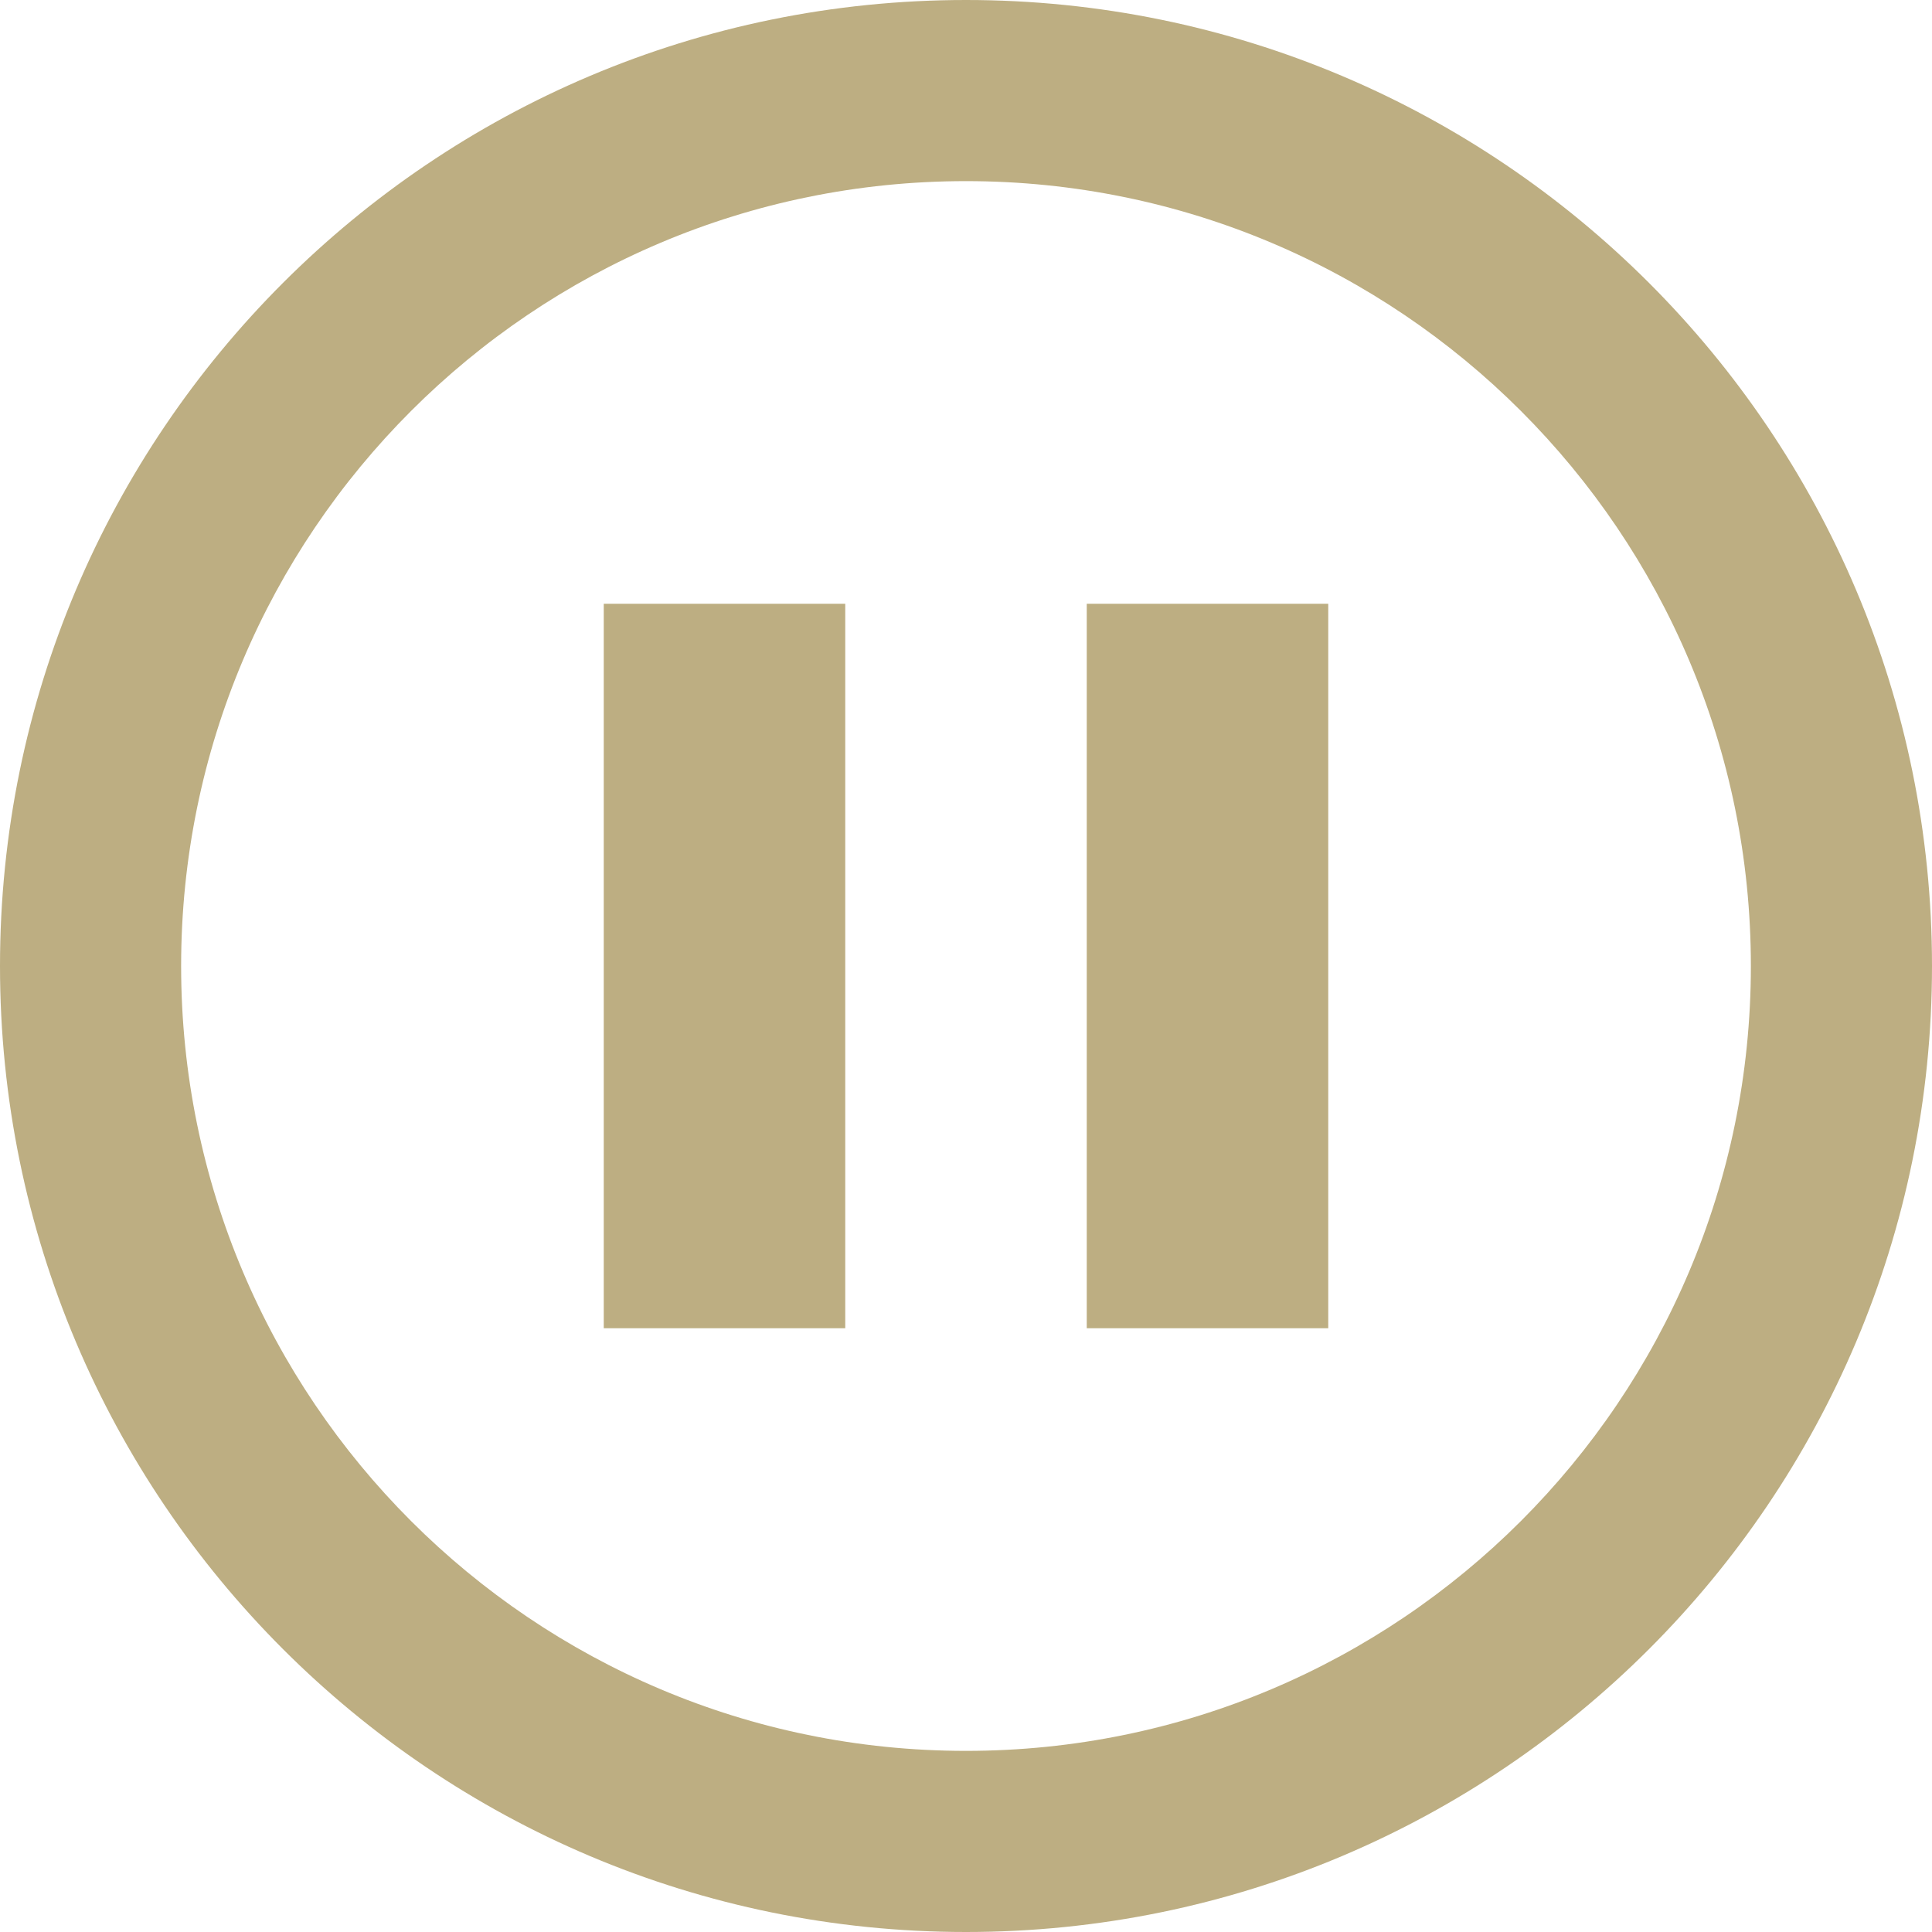
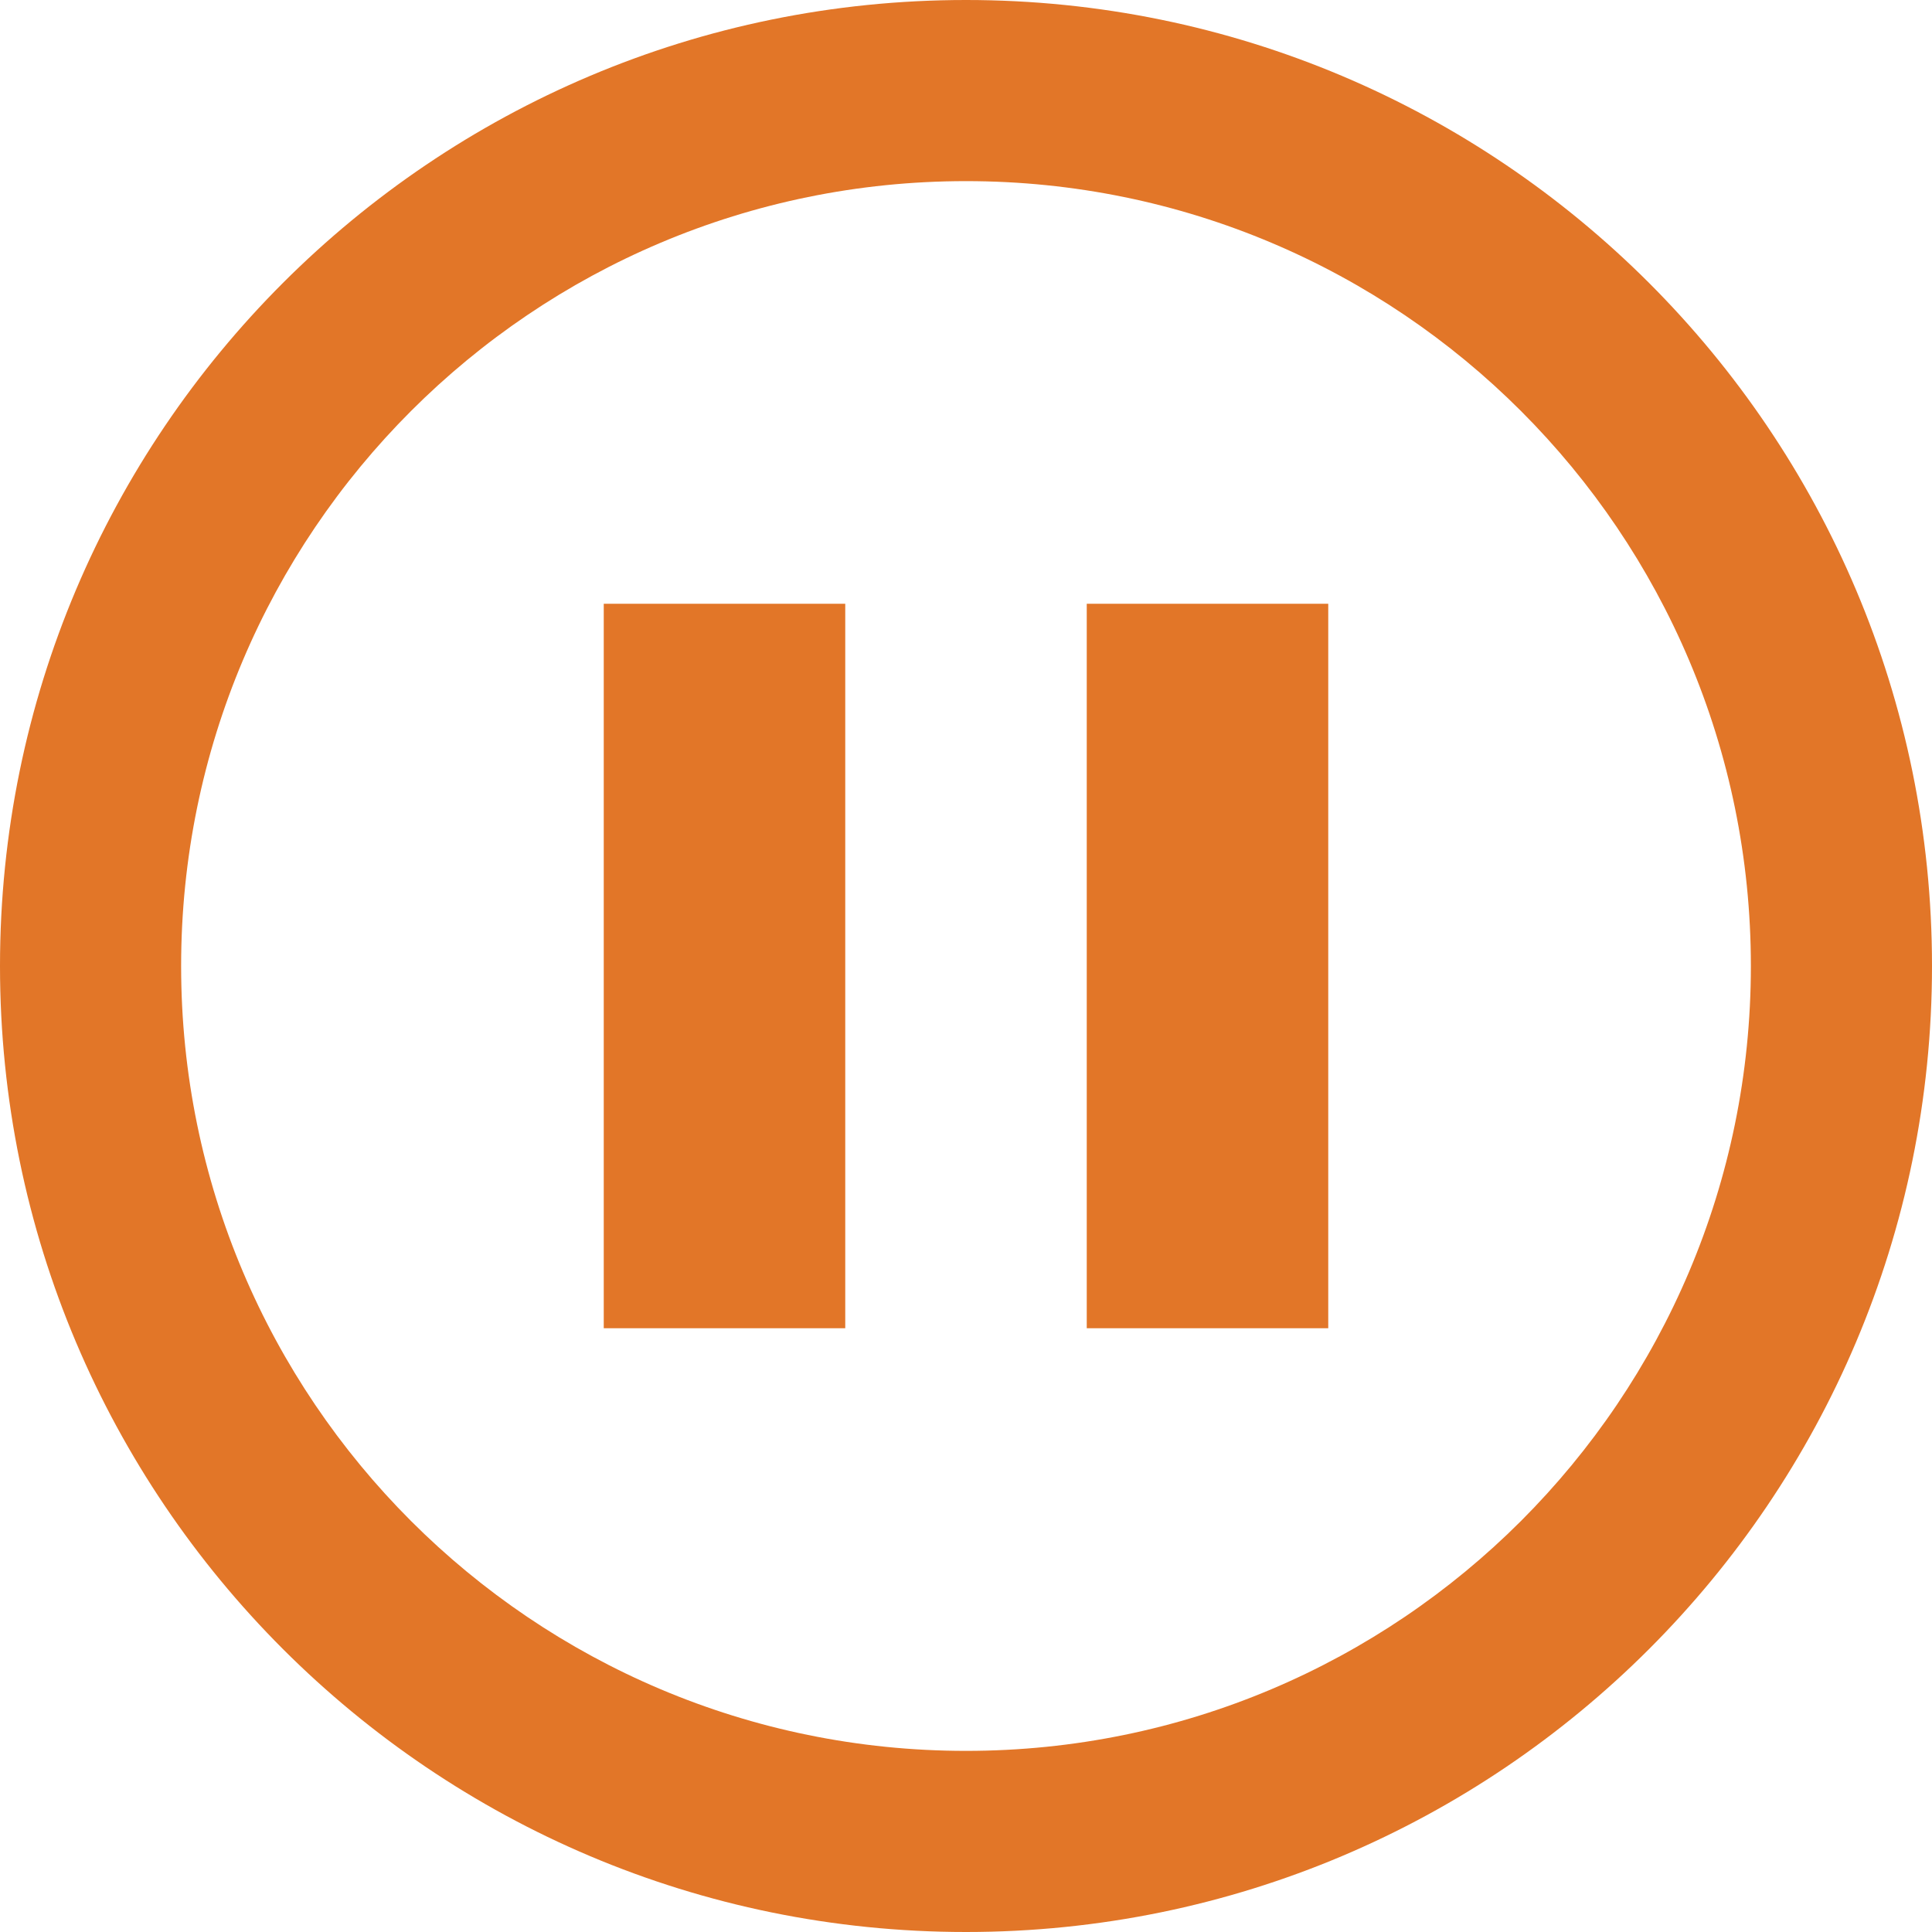
<svg xmlns="http://www.w3.org/2000/svg" version="1.1" width="64" height="64" viewBox="0 0 64 64">
-   <path fill="#bdae82" d="M32 0c-17.673 0-32 14.327-32 32s14.327 32 32 32 32-14.327 32-32-14.327-32-32-32zM32 58c-14.359 0-26-11.641-26-26s11.641-26 26-26 26 11.641 26 26-11.641 26-26 26zM20 20h8v24h-8zM36 20h8v24h-8z" />
+   <path fill="#e27628" d="M32 0c-17.673 0-32 14.327-32 32s14.327 32 32 32 32-14.327 32-32-14.327-32-32-32zM32 58c-14.359 0-26-11.641-26-26s11.641-26 26-26 26 11.641 26 26-11.641 26-26 26zM20 20h8v24h-8zM36 20h8v24h-8z" />
</svg>
